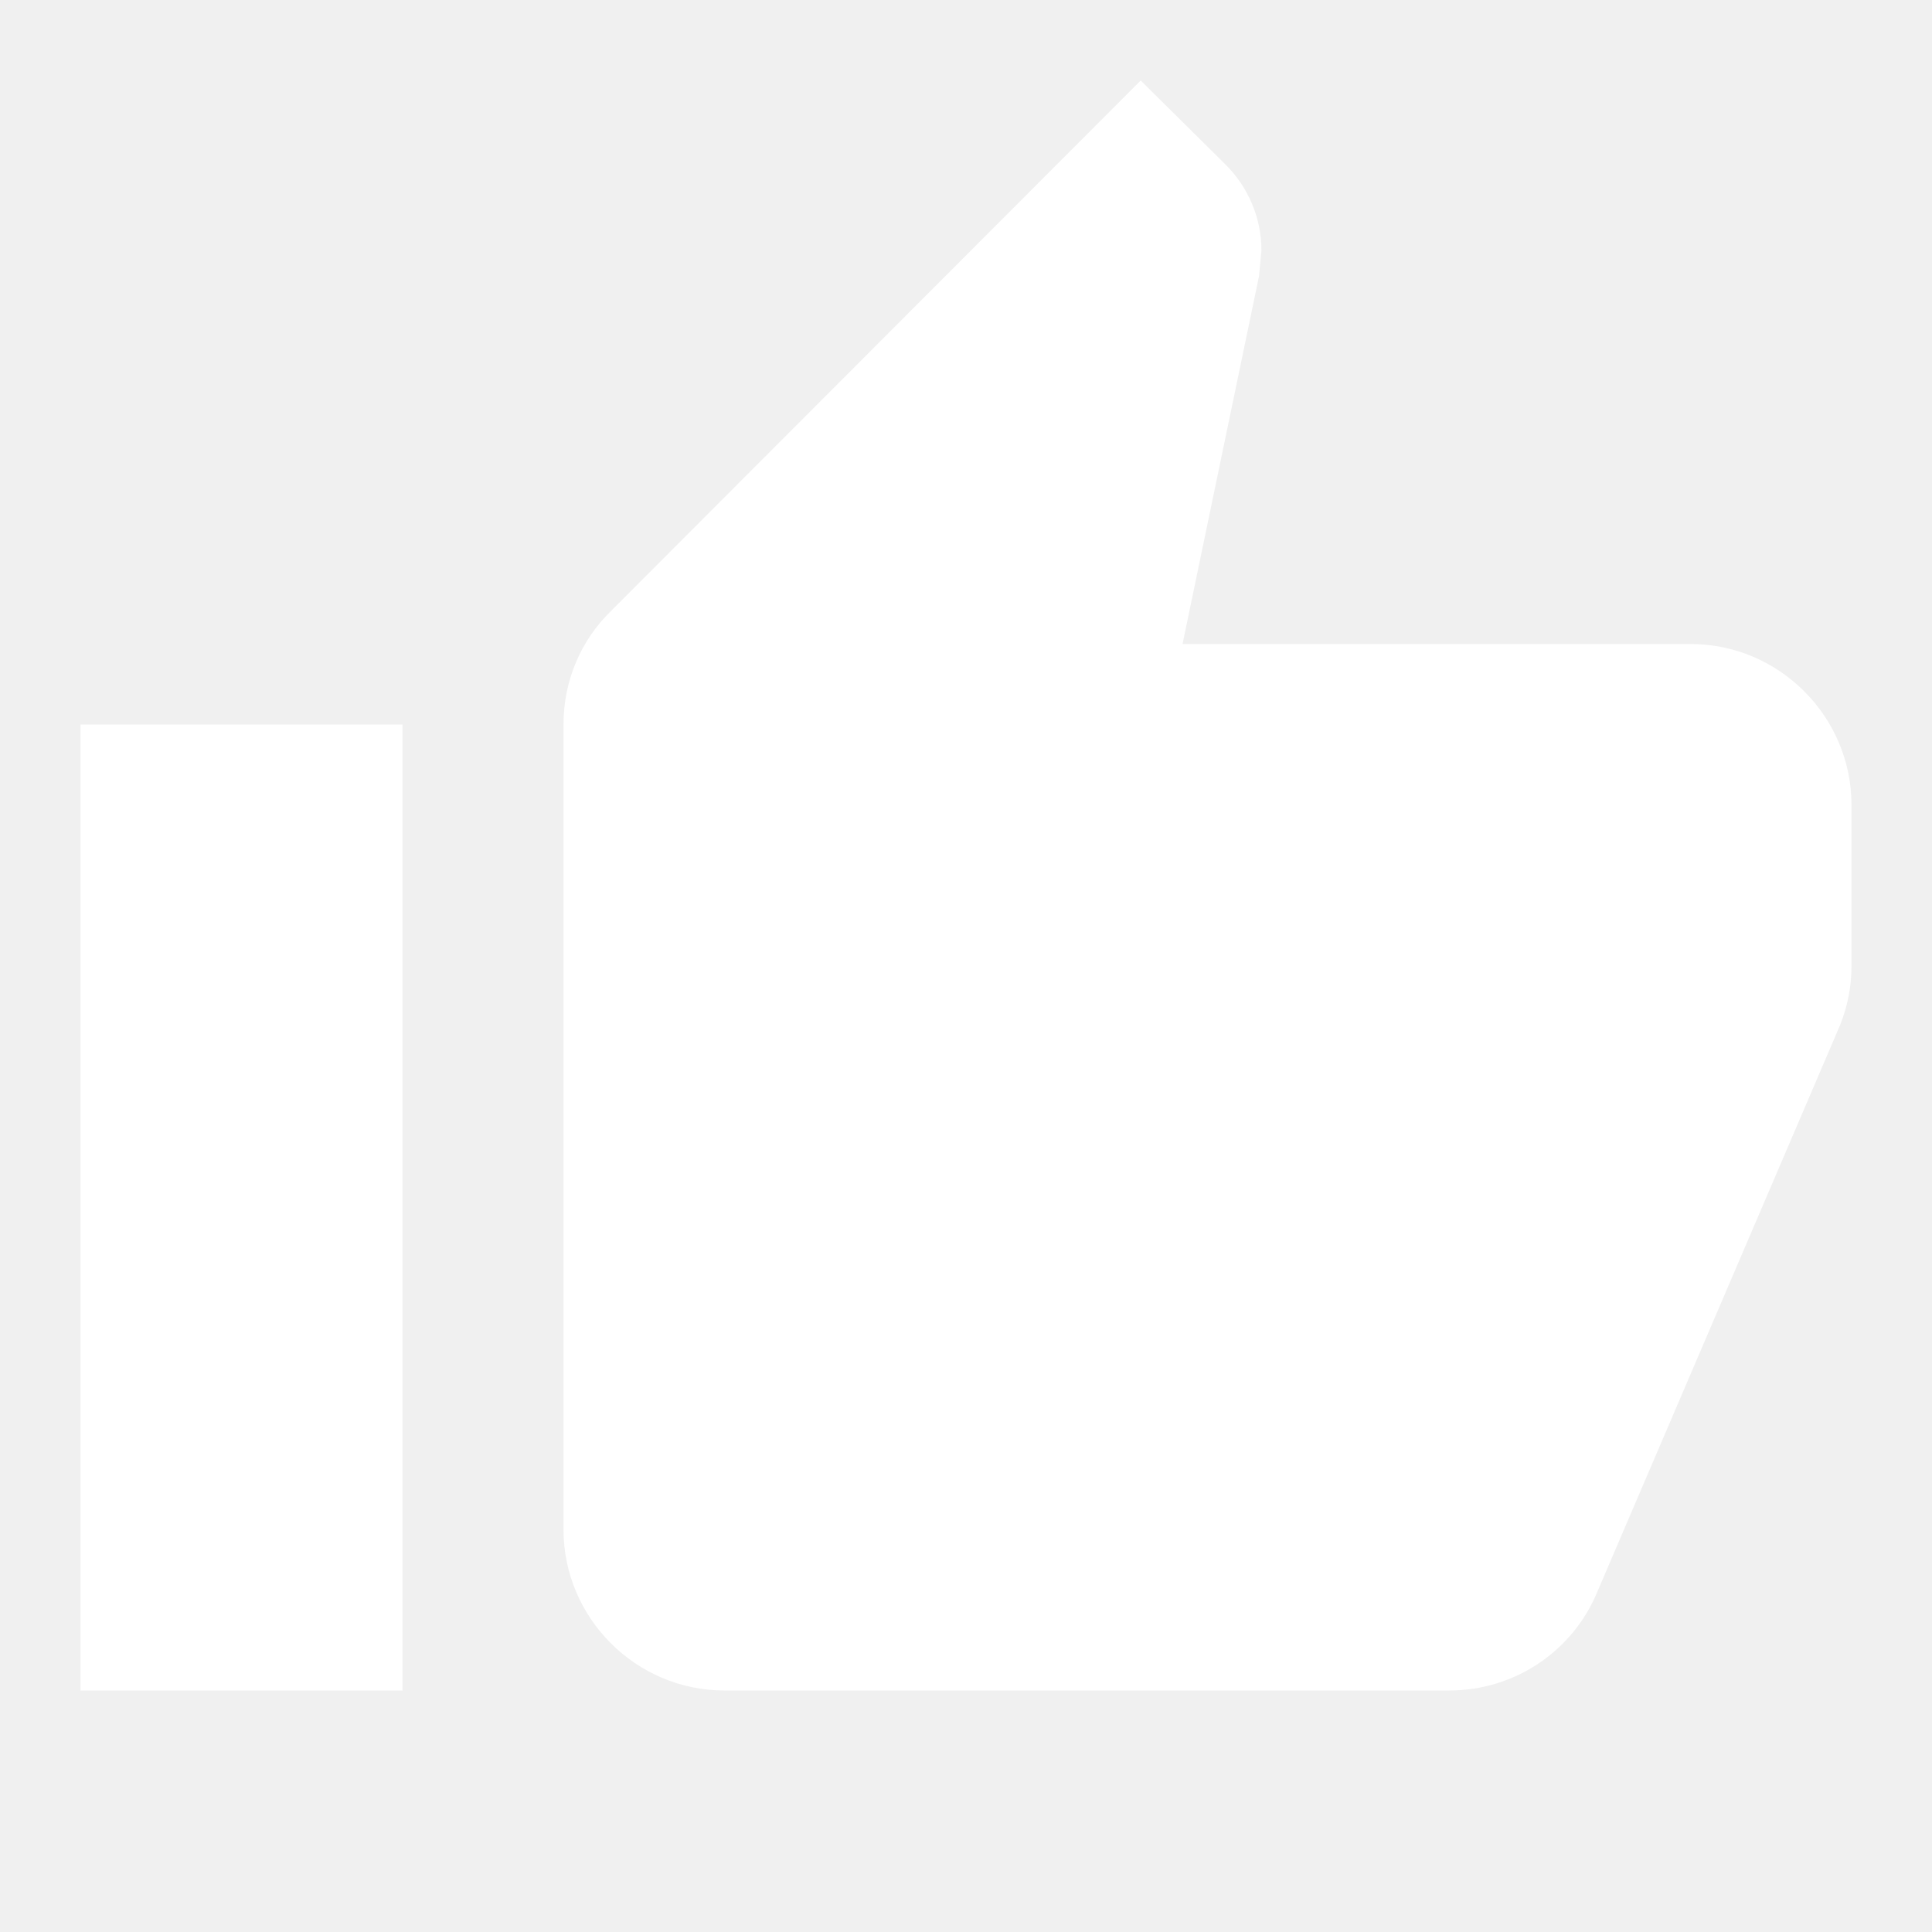
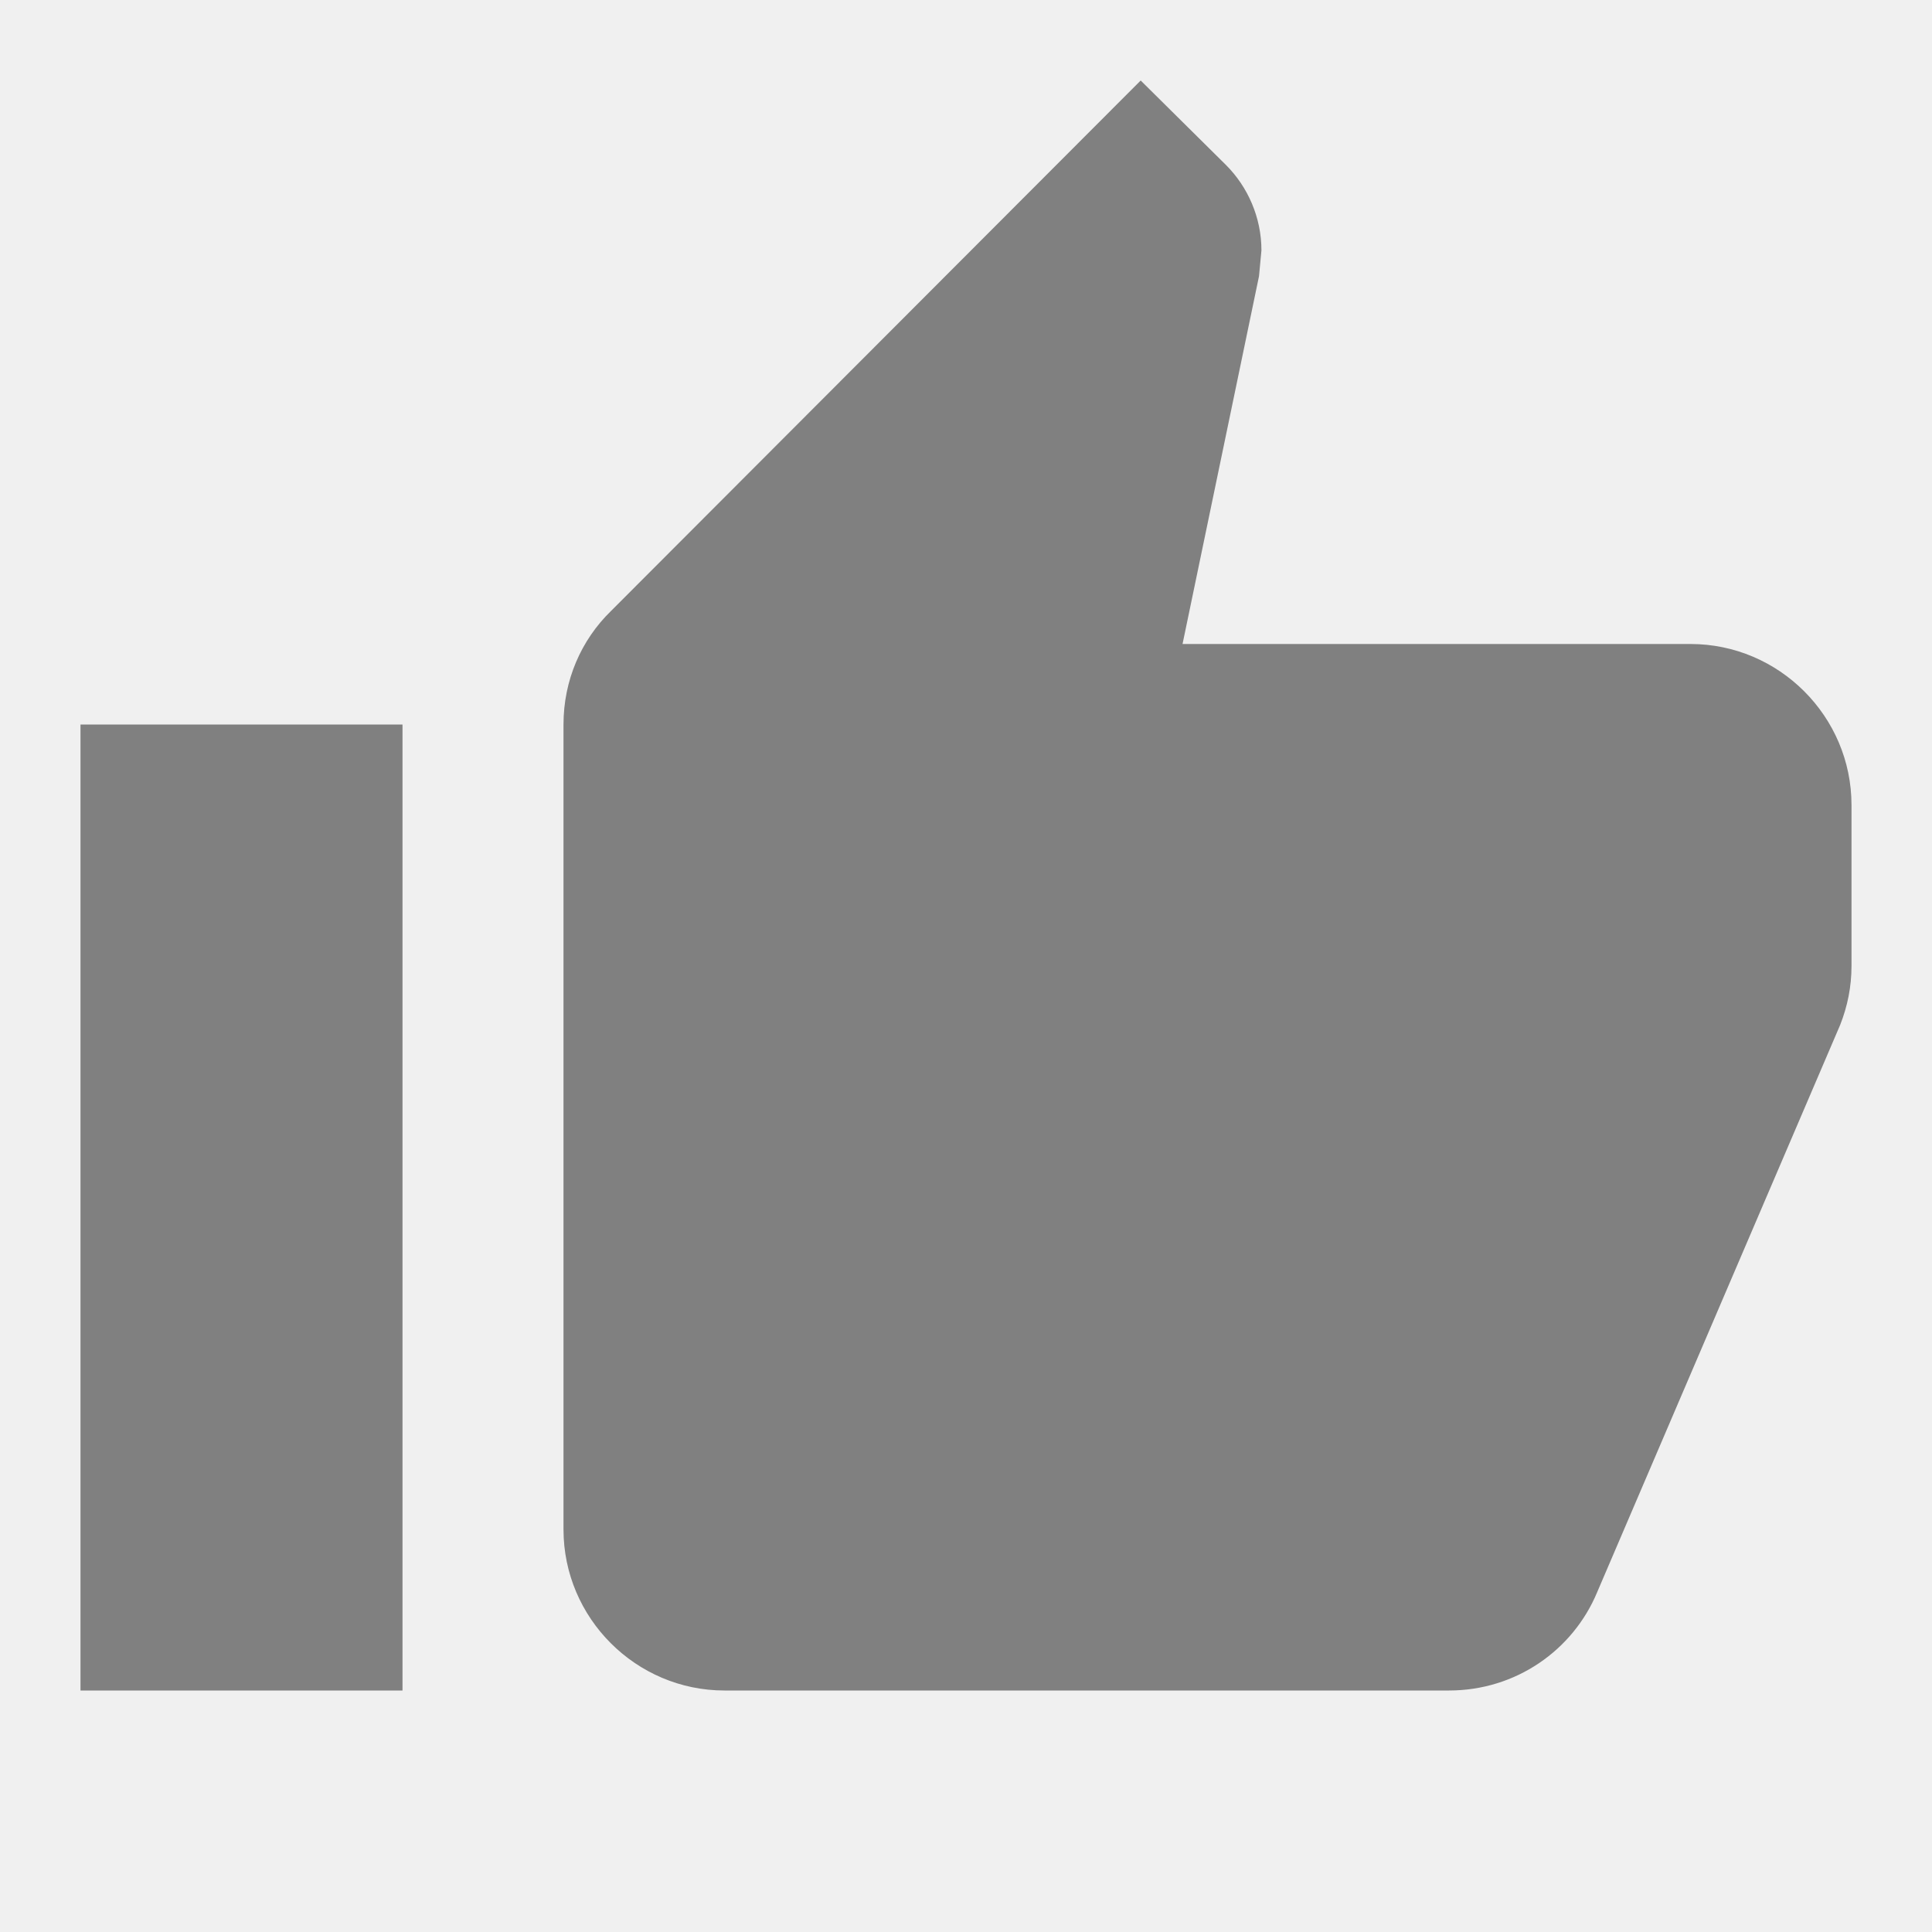
- <svg xmlns="http://www.w3.org/2000/svg" height="24" fill="white" viewBox="0 0 24 24" width="24">
+ <svg xmlns="http://www.w3.org/2000/svg" height="24" fill="gray" viewBox="0 0 24 24" width="24">
  <path d="M0 0h24v24H0V0z" fill="none" />
  <path d="M1 21h4V9H1v12zm22-11c0-1.1-.9-2-2-2h-6.31l.95-4.57.03-.32c0-.41-.17-.79-.44-1.06L14.17 1 7.59 7.59C7.22 7.95 7 8.45 7 9v10c0 1.1.9 2 2 2h9c.83 0 1.54-.5 1.84-1.22l3.02-7.05c.09-.23.14-.47.14-.73v-2z" />
</svg>
